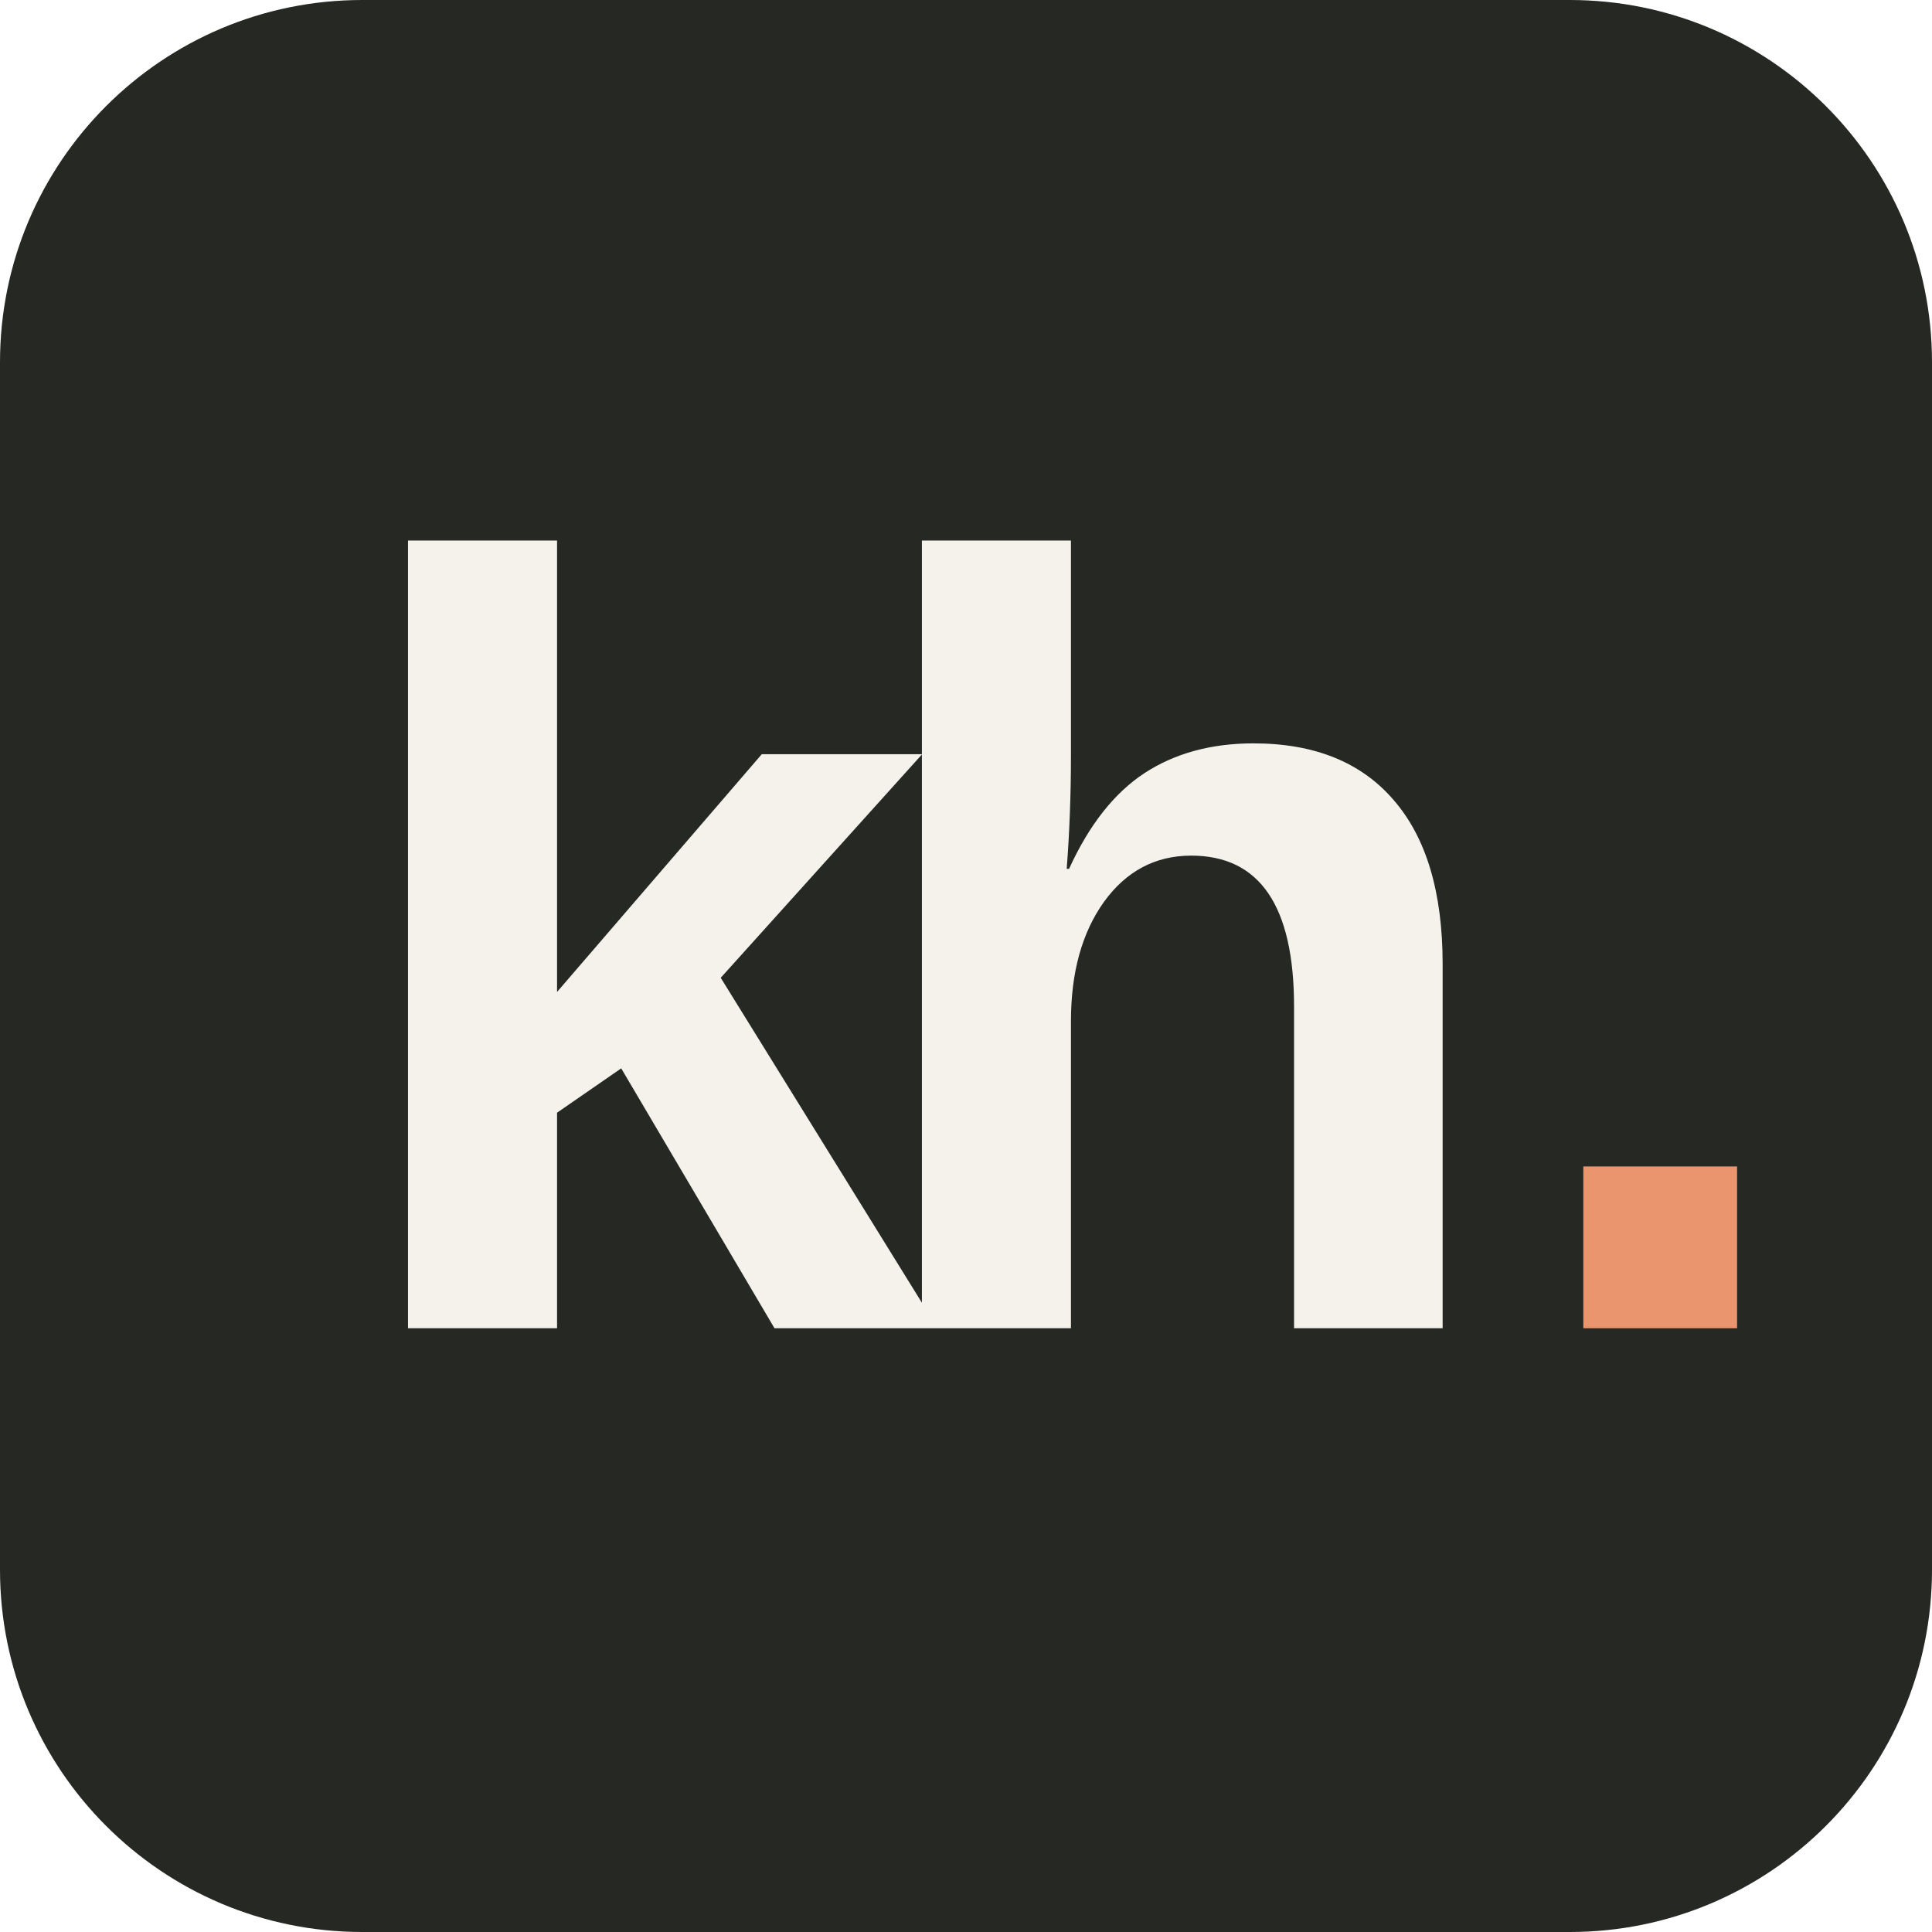
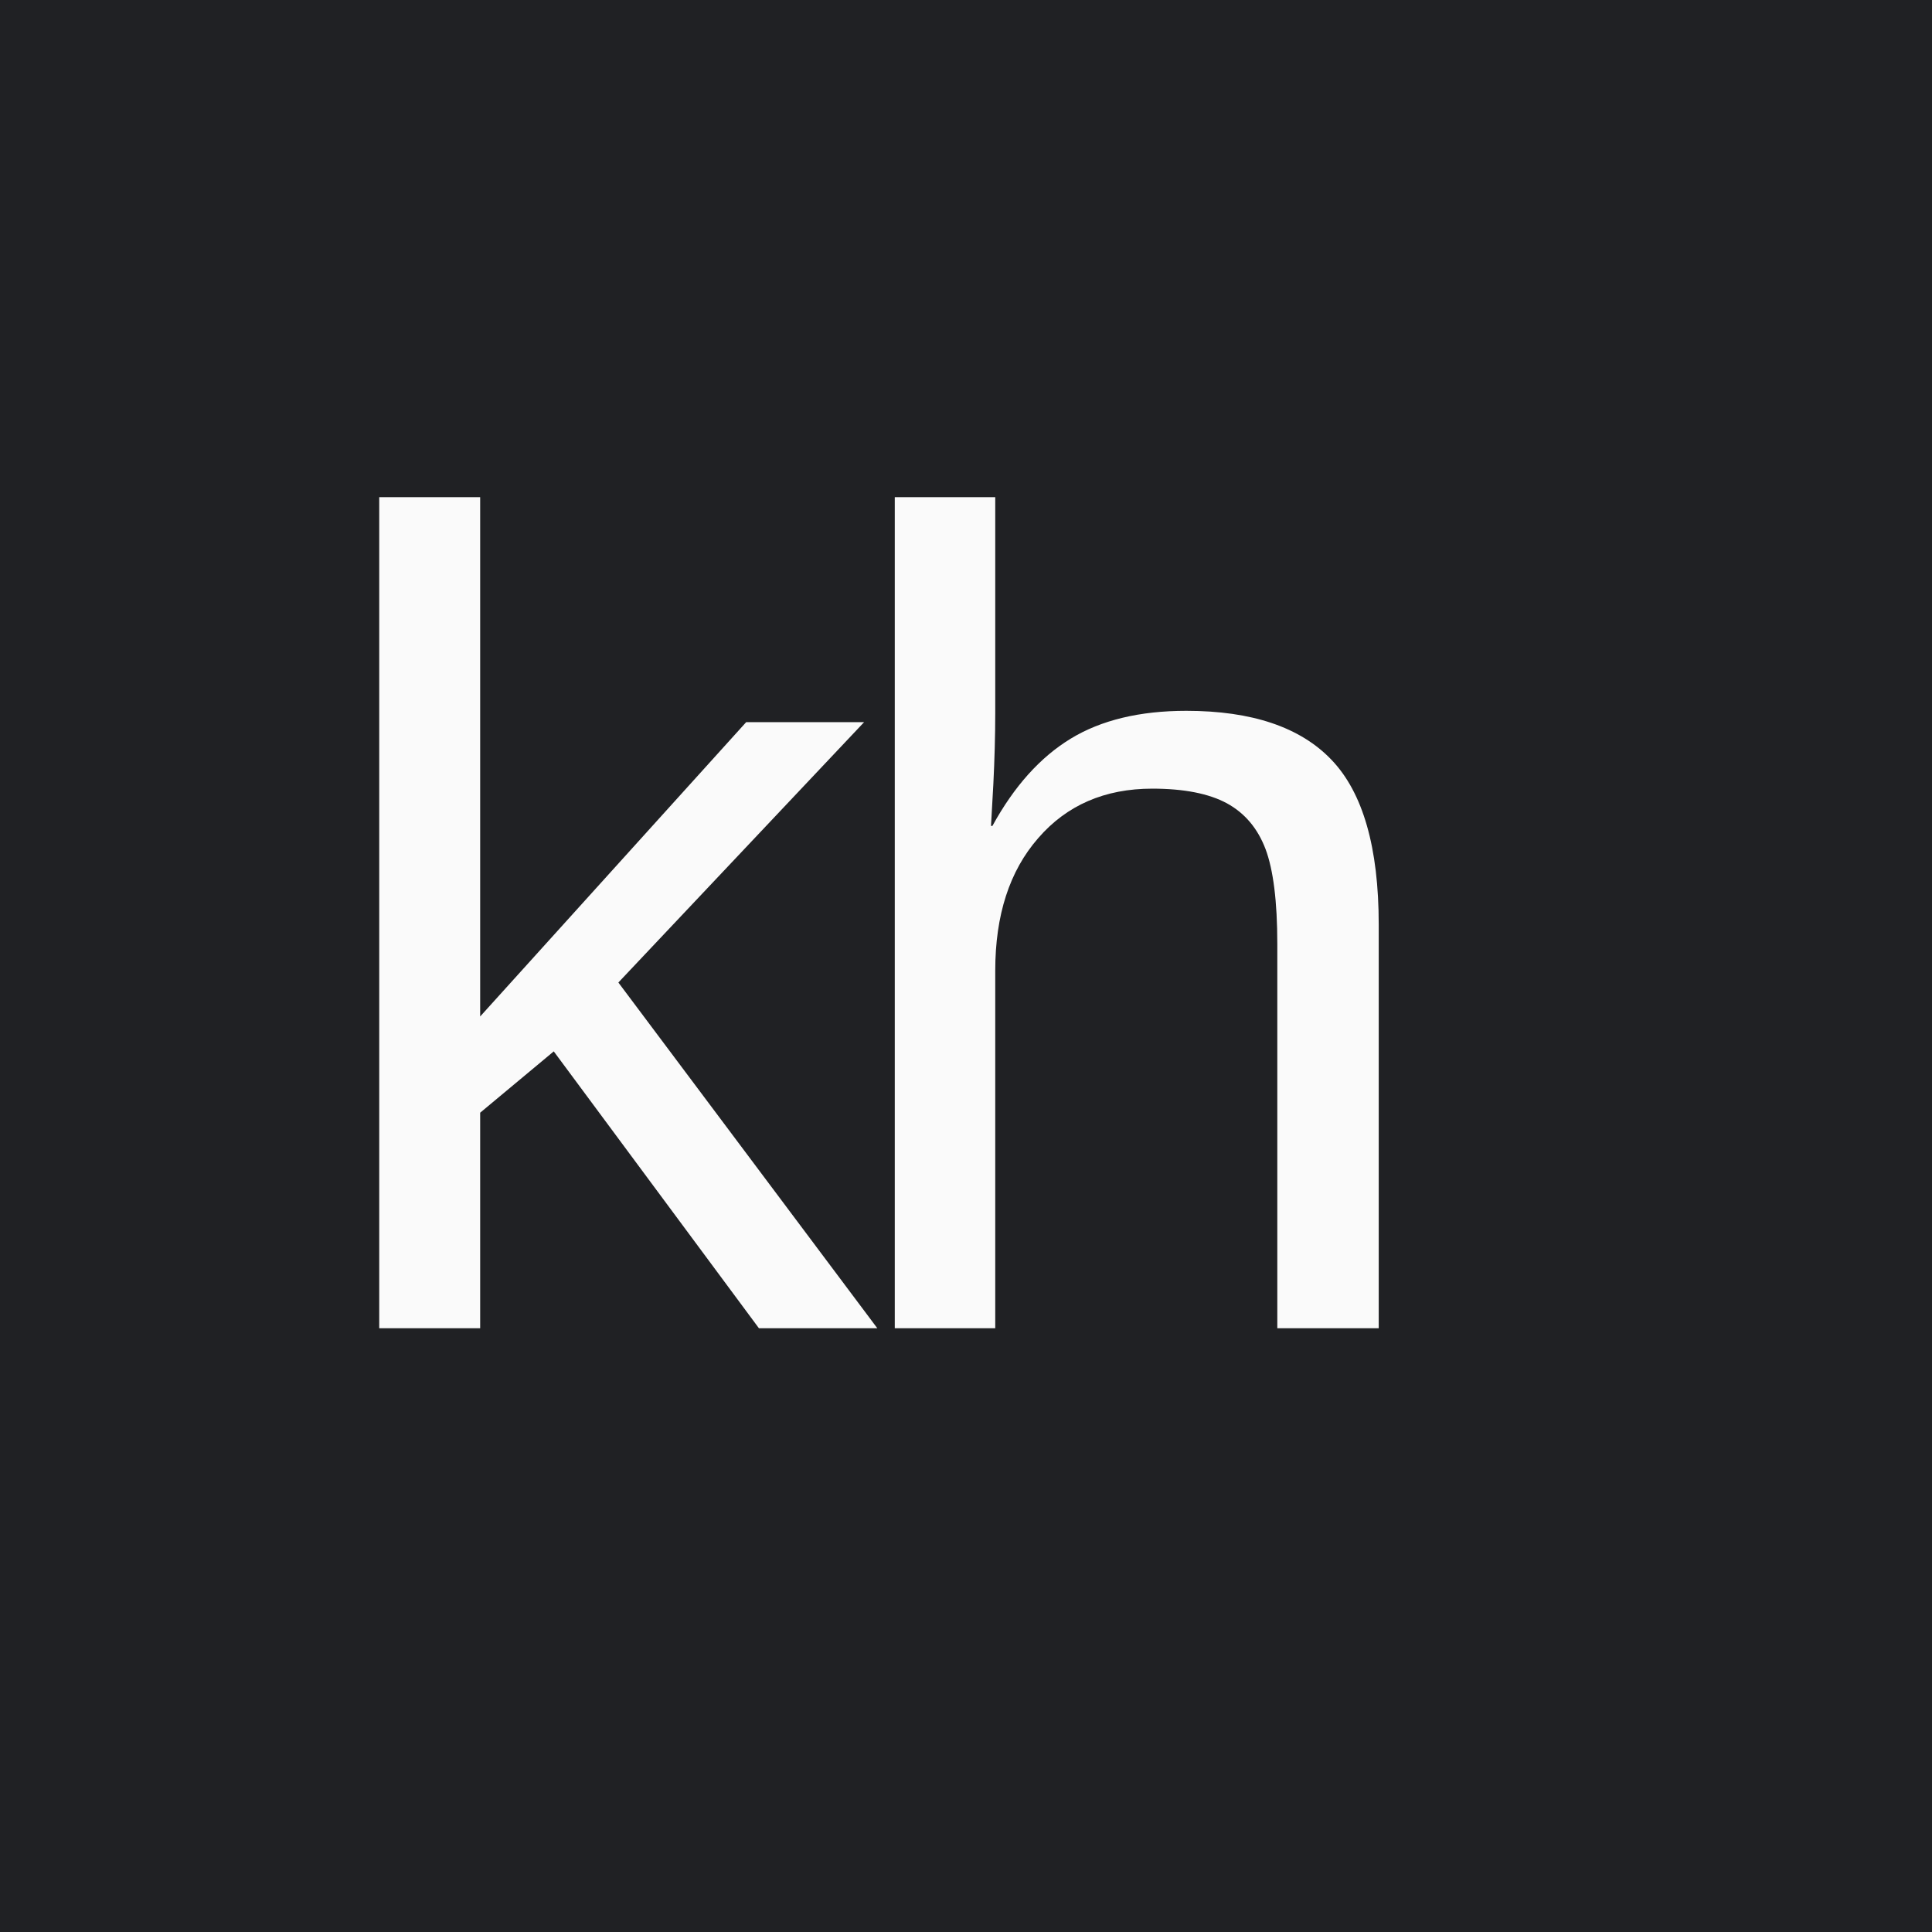
<svg xmlns="http://www.w3.org/2000/svg" viewBox="0 0 64 64">
-   <rect width="64" height="64" rx="12" fill="#262824" />
-   <text x="11" y="44" font-family="Arial,sans-serif" font-weight="600" font-size="36" letter-spacing="-3" fill="#f4f2eb">kh<tspan fill="#eb956e">.</tspan>
-   </text>
+   <rect width="64" height="64" fill="#202124" />
+   <text x="10" y="44" font-family="Arial,sans-serif" font-weight="500" font-size="38" letter-spacing="-2" fill="#fafafa">kh</text>
</svg>
